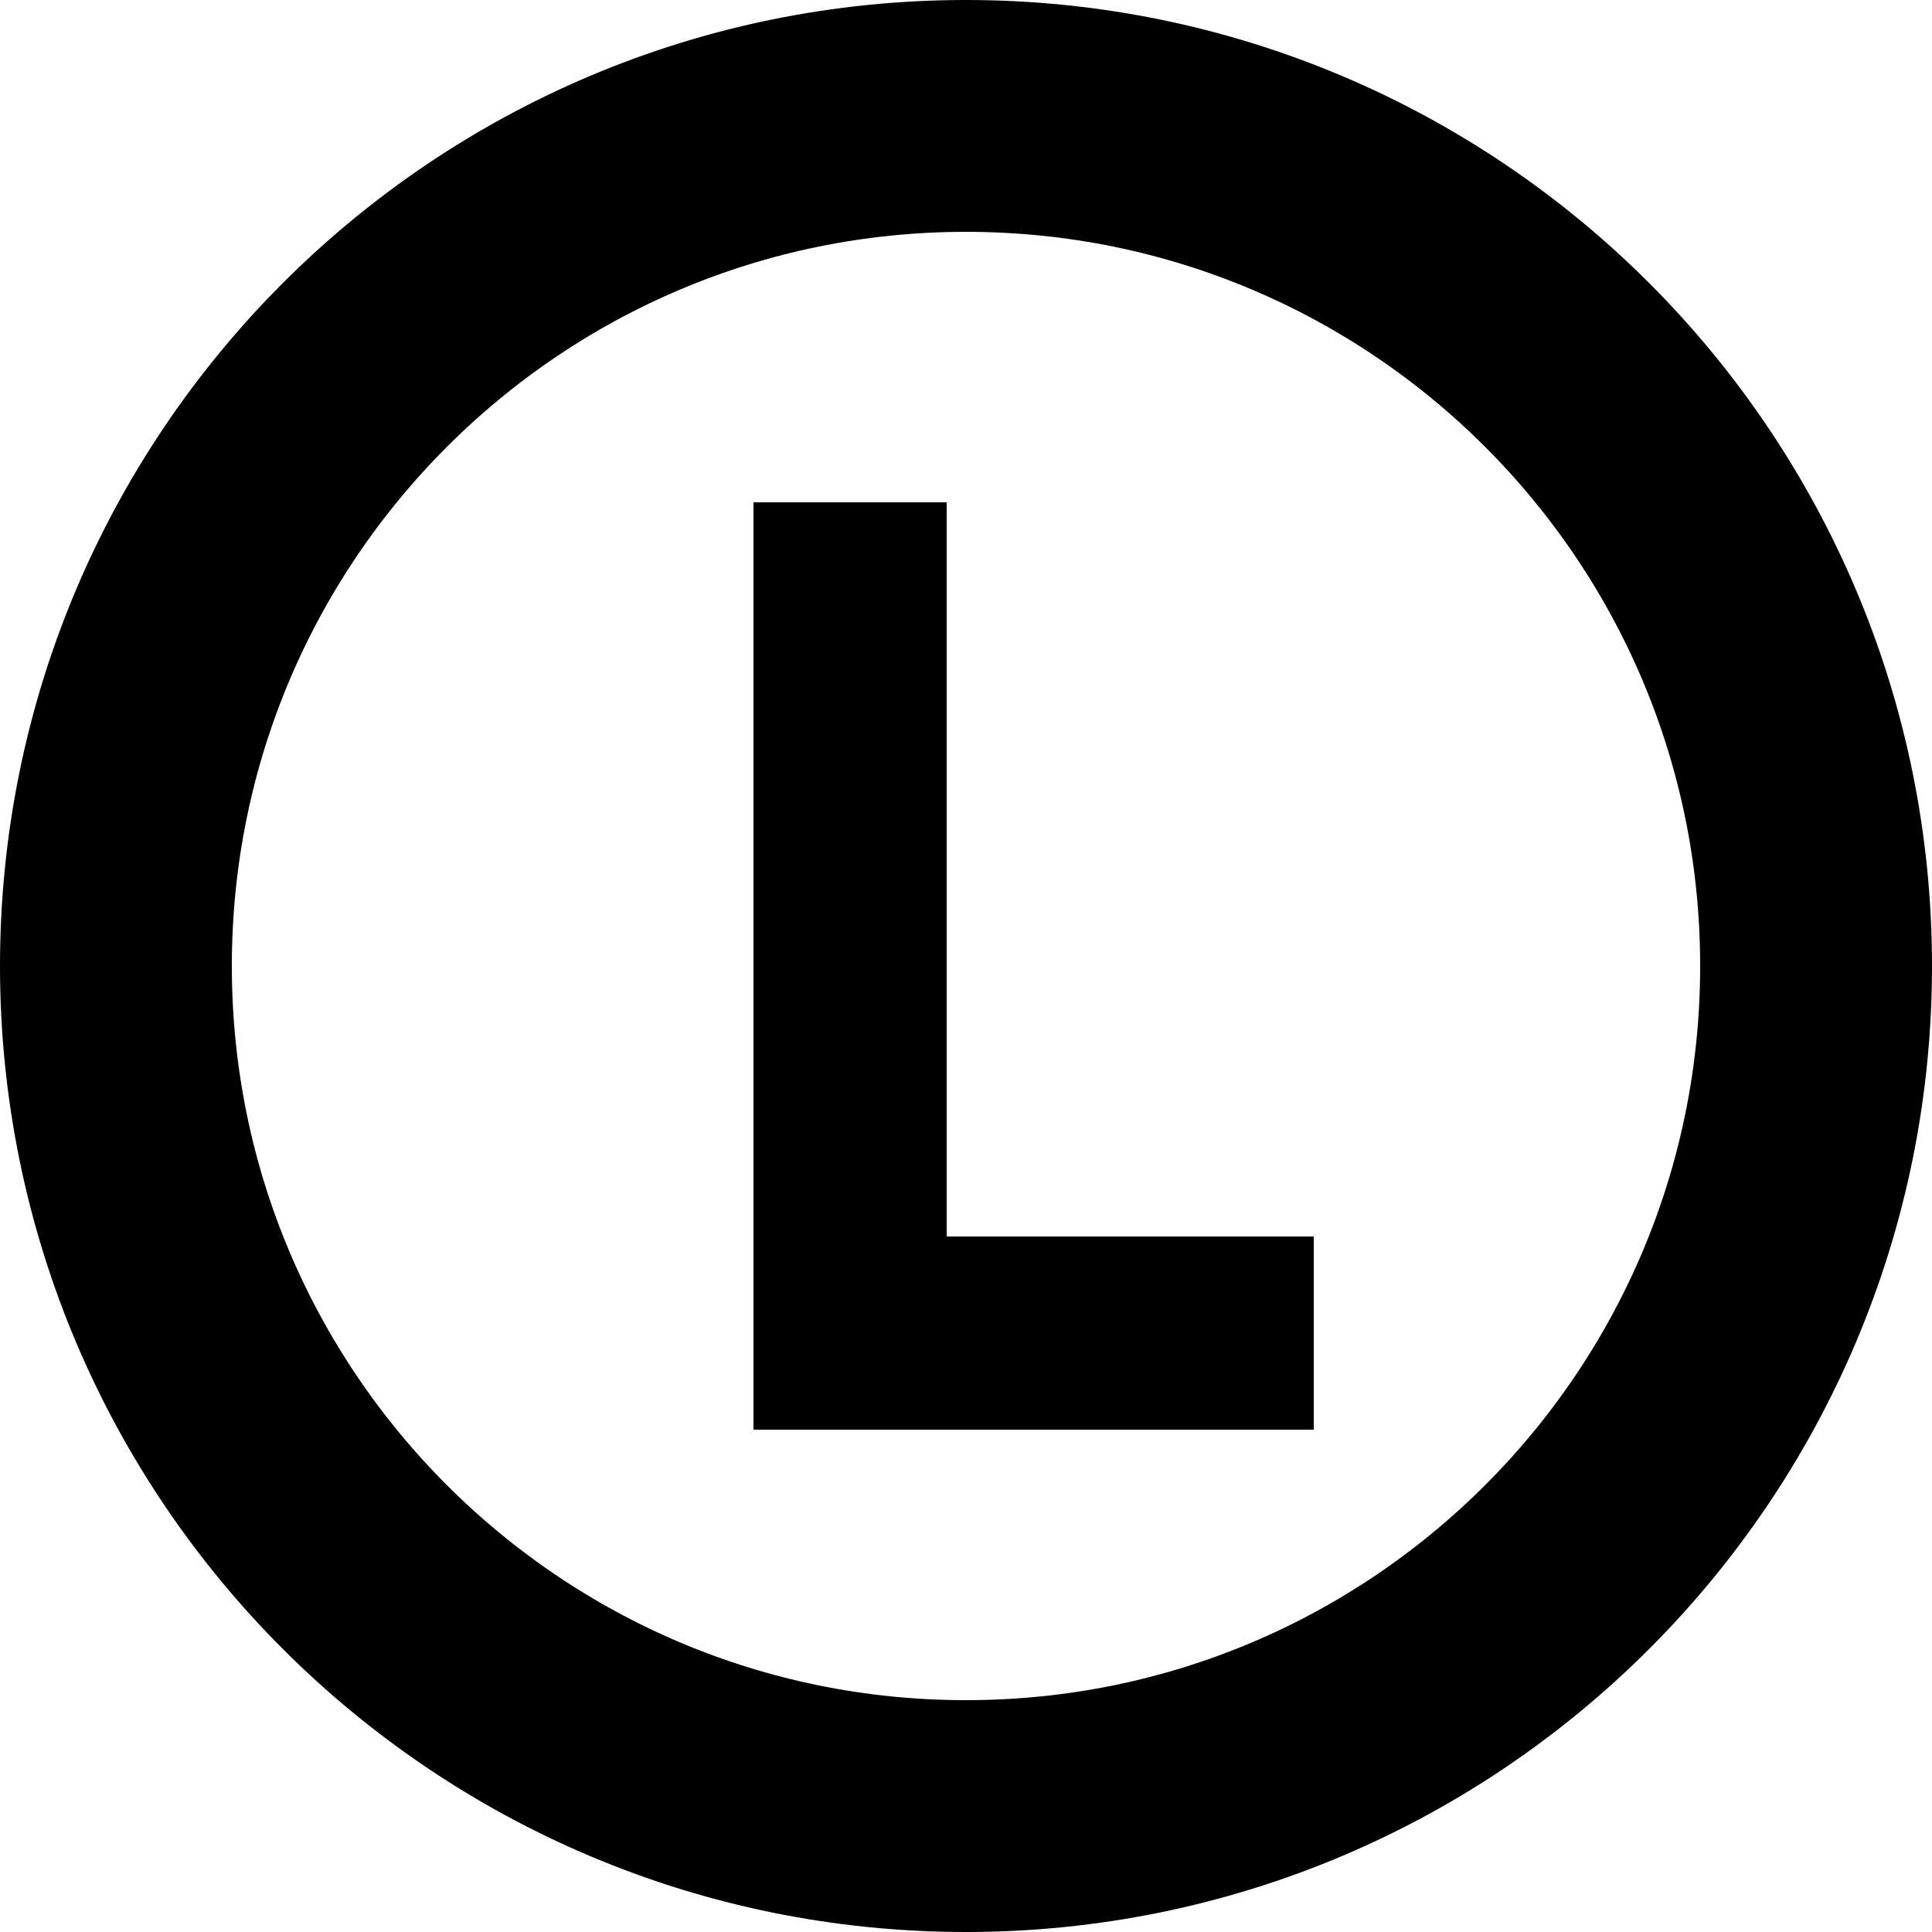
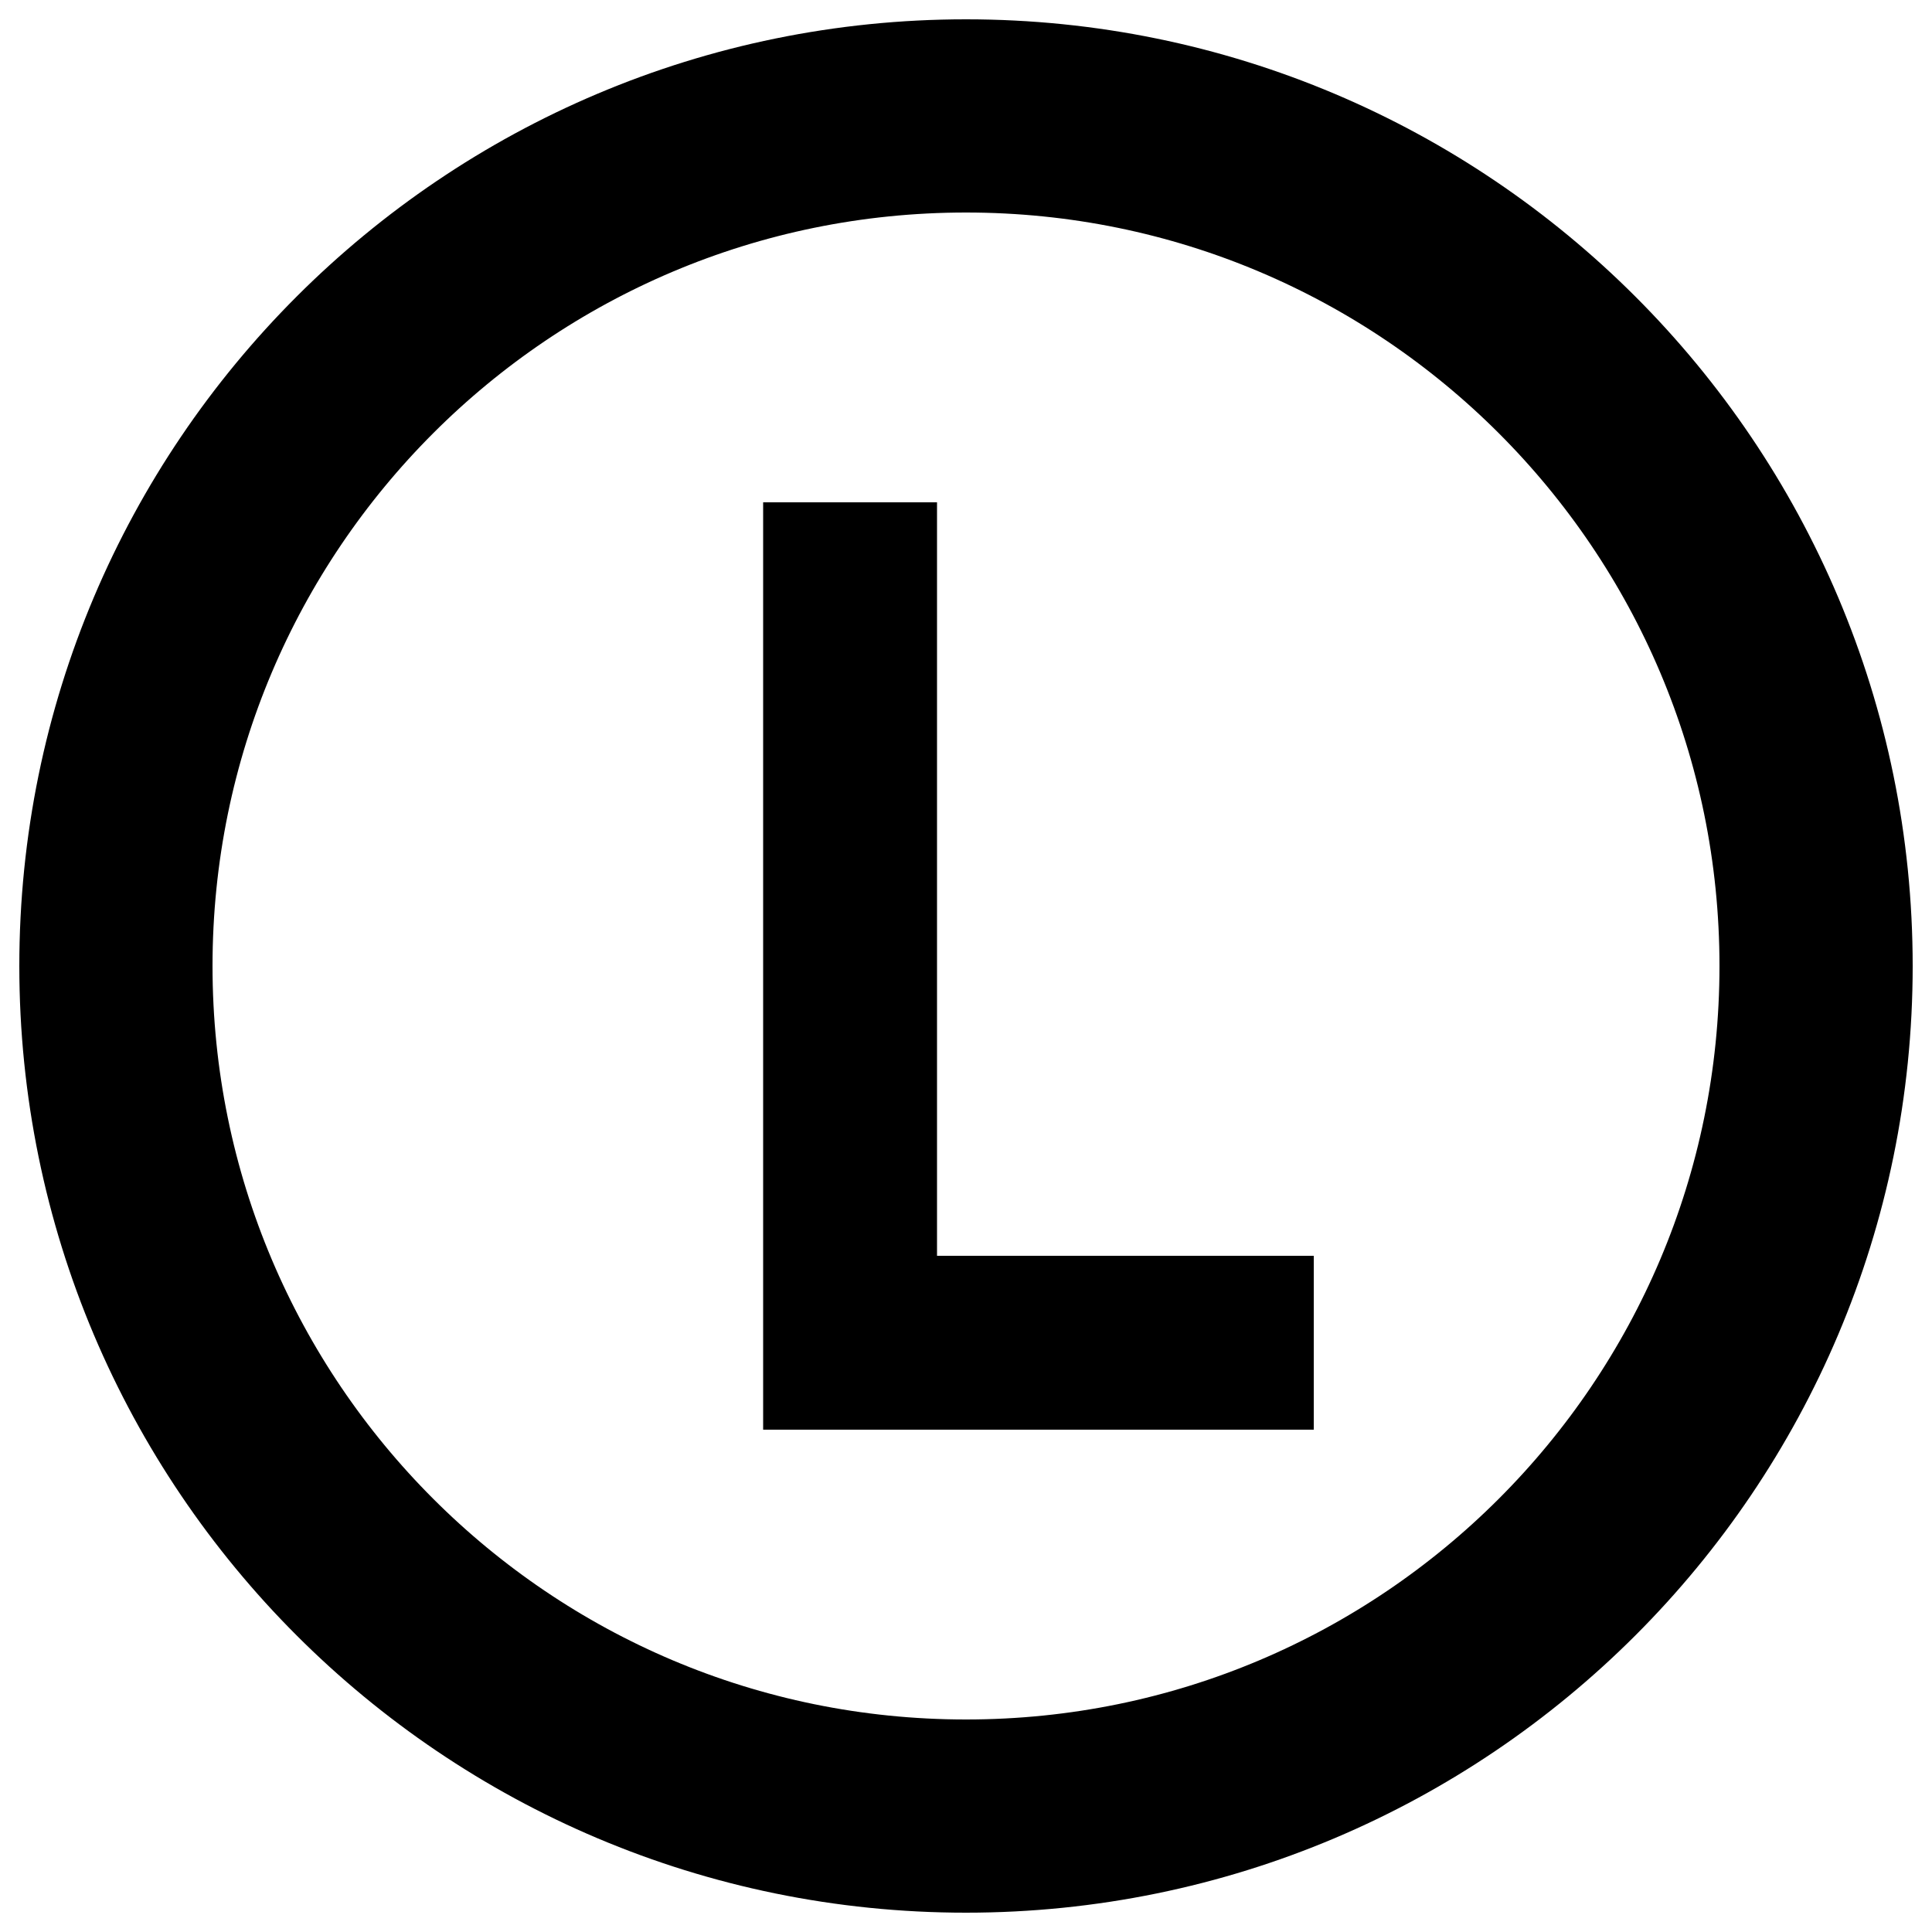
<svg xmlns="http://www.w3.org/2000/svg" viewBox="0 0 100 100">
-   <circle cx="50" cy="50" r="44" fill="none" stroke="#000000" stroke-width="12" />
-   <path d="M 39 26 V 74 H 68 V 64 H 49 V 26 Z" fill="#000000" />
+   <circle cx="50" cy="50" r="44" fill="none" stroke="#000000" stroke-width="10" />
+   <path d="M 39.5 26 V 74 H 68 V 65 H 48.5 V 26 Z" fill="#000000" />
</svg>
